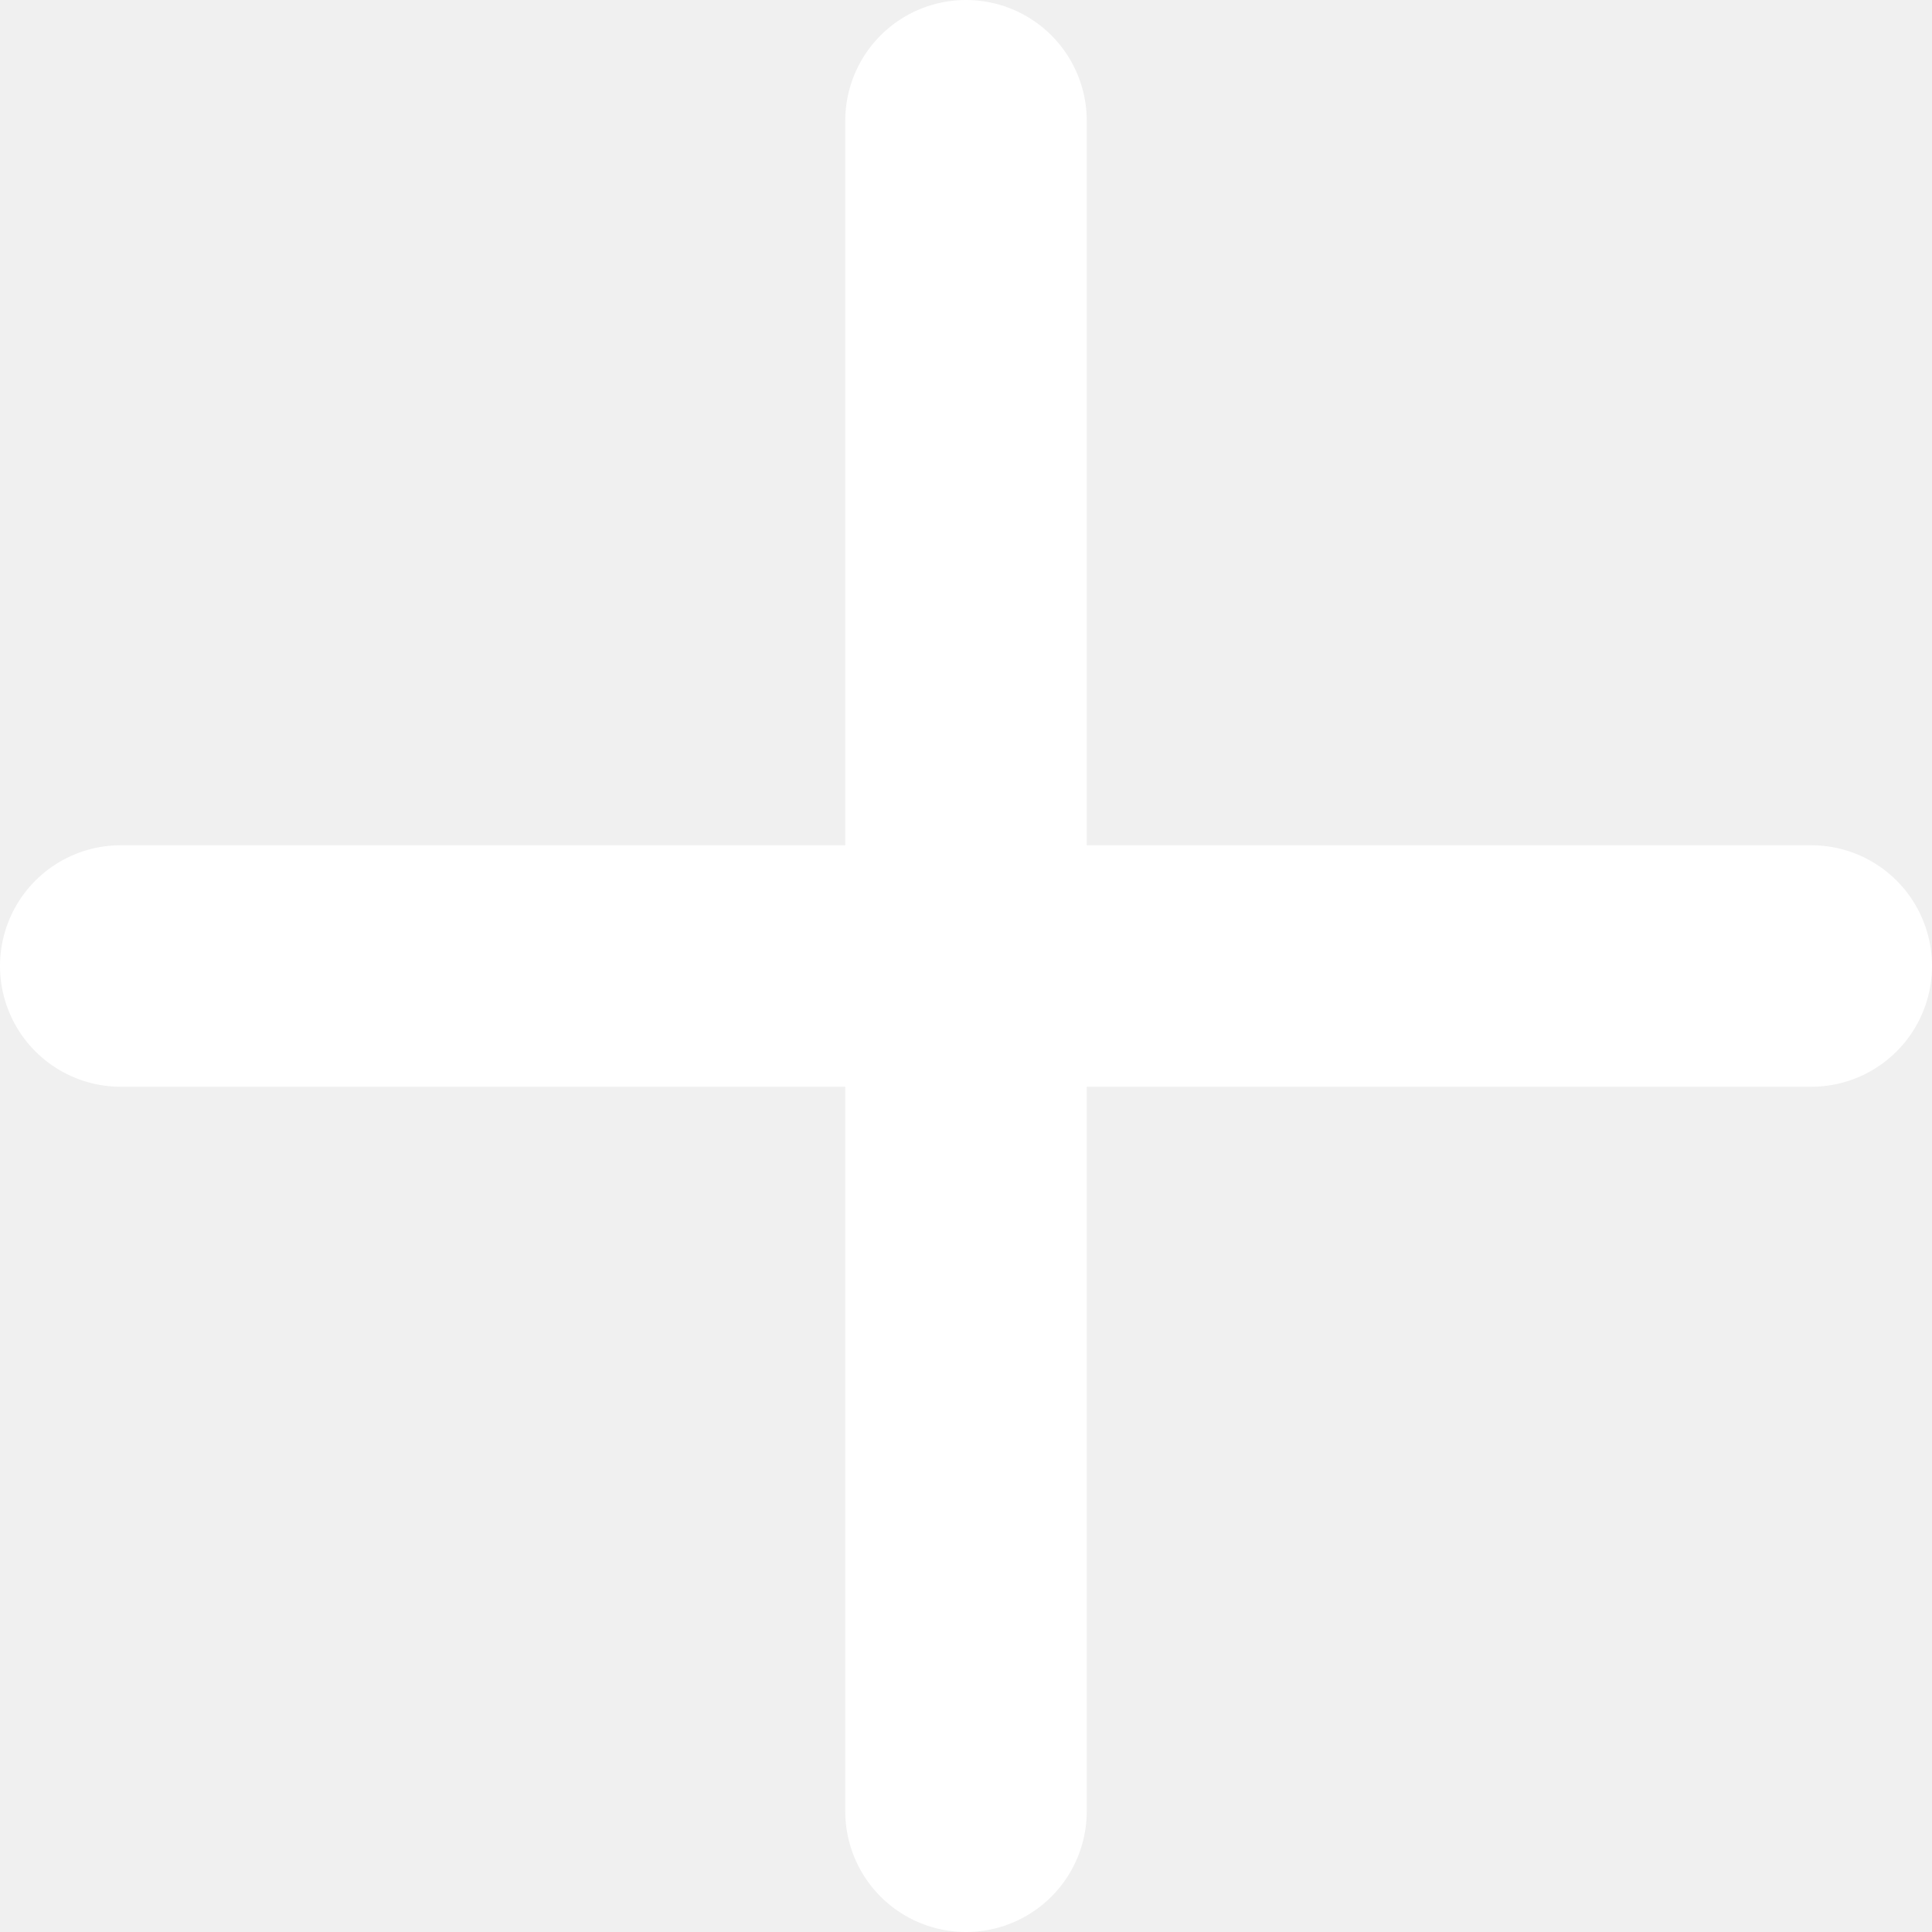
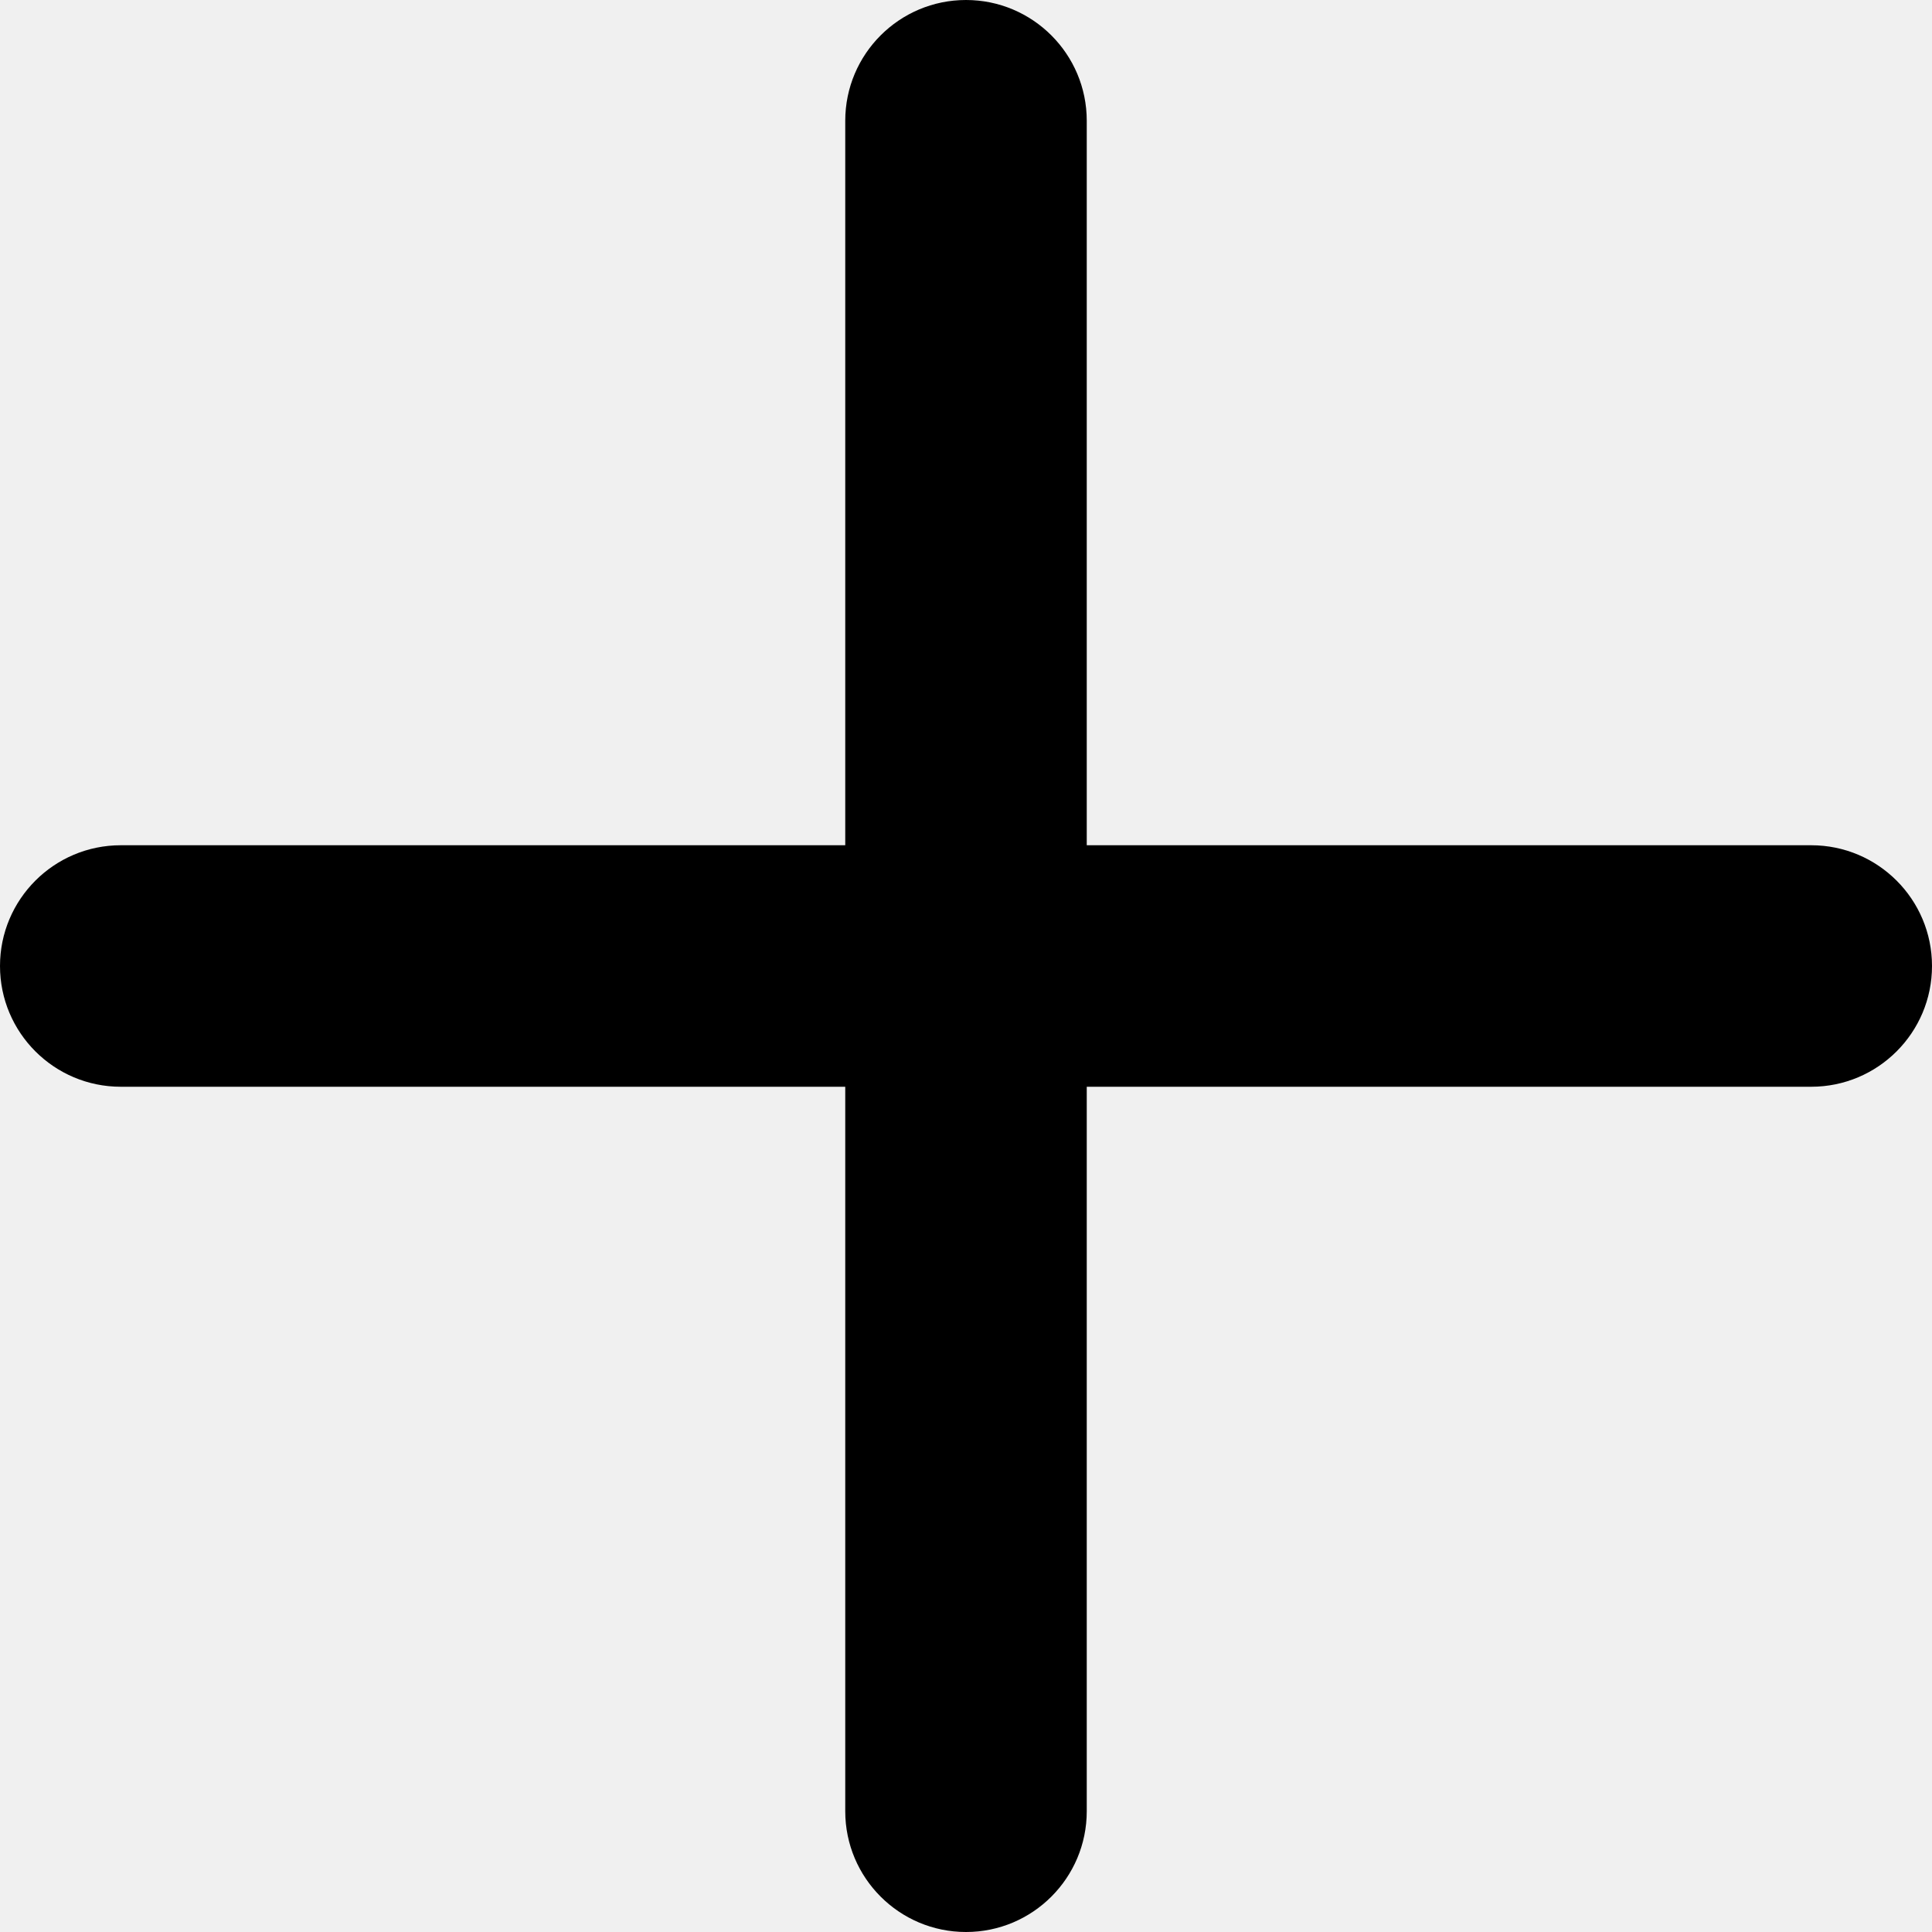
<svg xmlns="http://www.w3.org/2000/svg" width="16" height="16" viewBox="0 0 16 16" fill="none">
-   <path d="M8 1V15M1 8H15" stroke="white" stroke-width="2" stroke-linecap="round" stroke-linejoin="round" />
+   <path fill-rule="evenodd" clip-rule="evenodd" d="M8 0C8.552 0 9 0.448 9 1V7H15C15.552 7 16 7.448 16 8C16 8.552 15.552 9 15 9H9V15C9 15.552 8.552 16 8 16C7.448 16 7 15.552 7 15V9H1C0.448 9 0 8.552 0 8C0 7.448 0.448 7 1 7H7V1C7 0.448 7.448 0 8 0Z" fill="currentColor" />
</svg>
